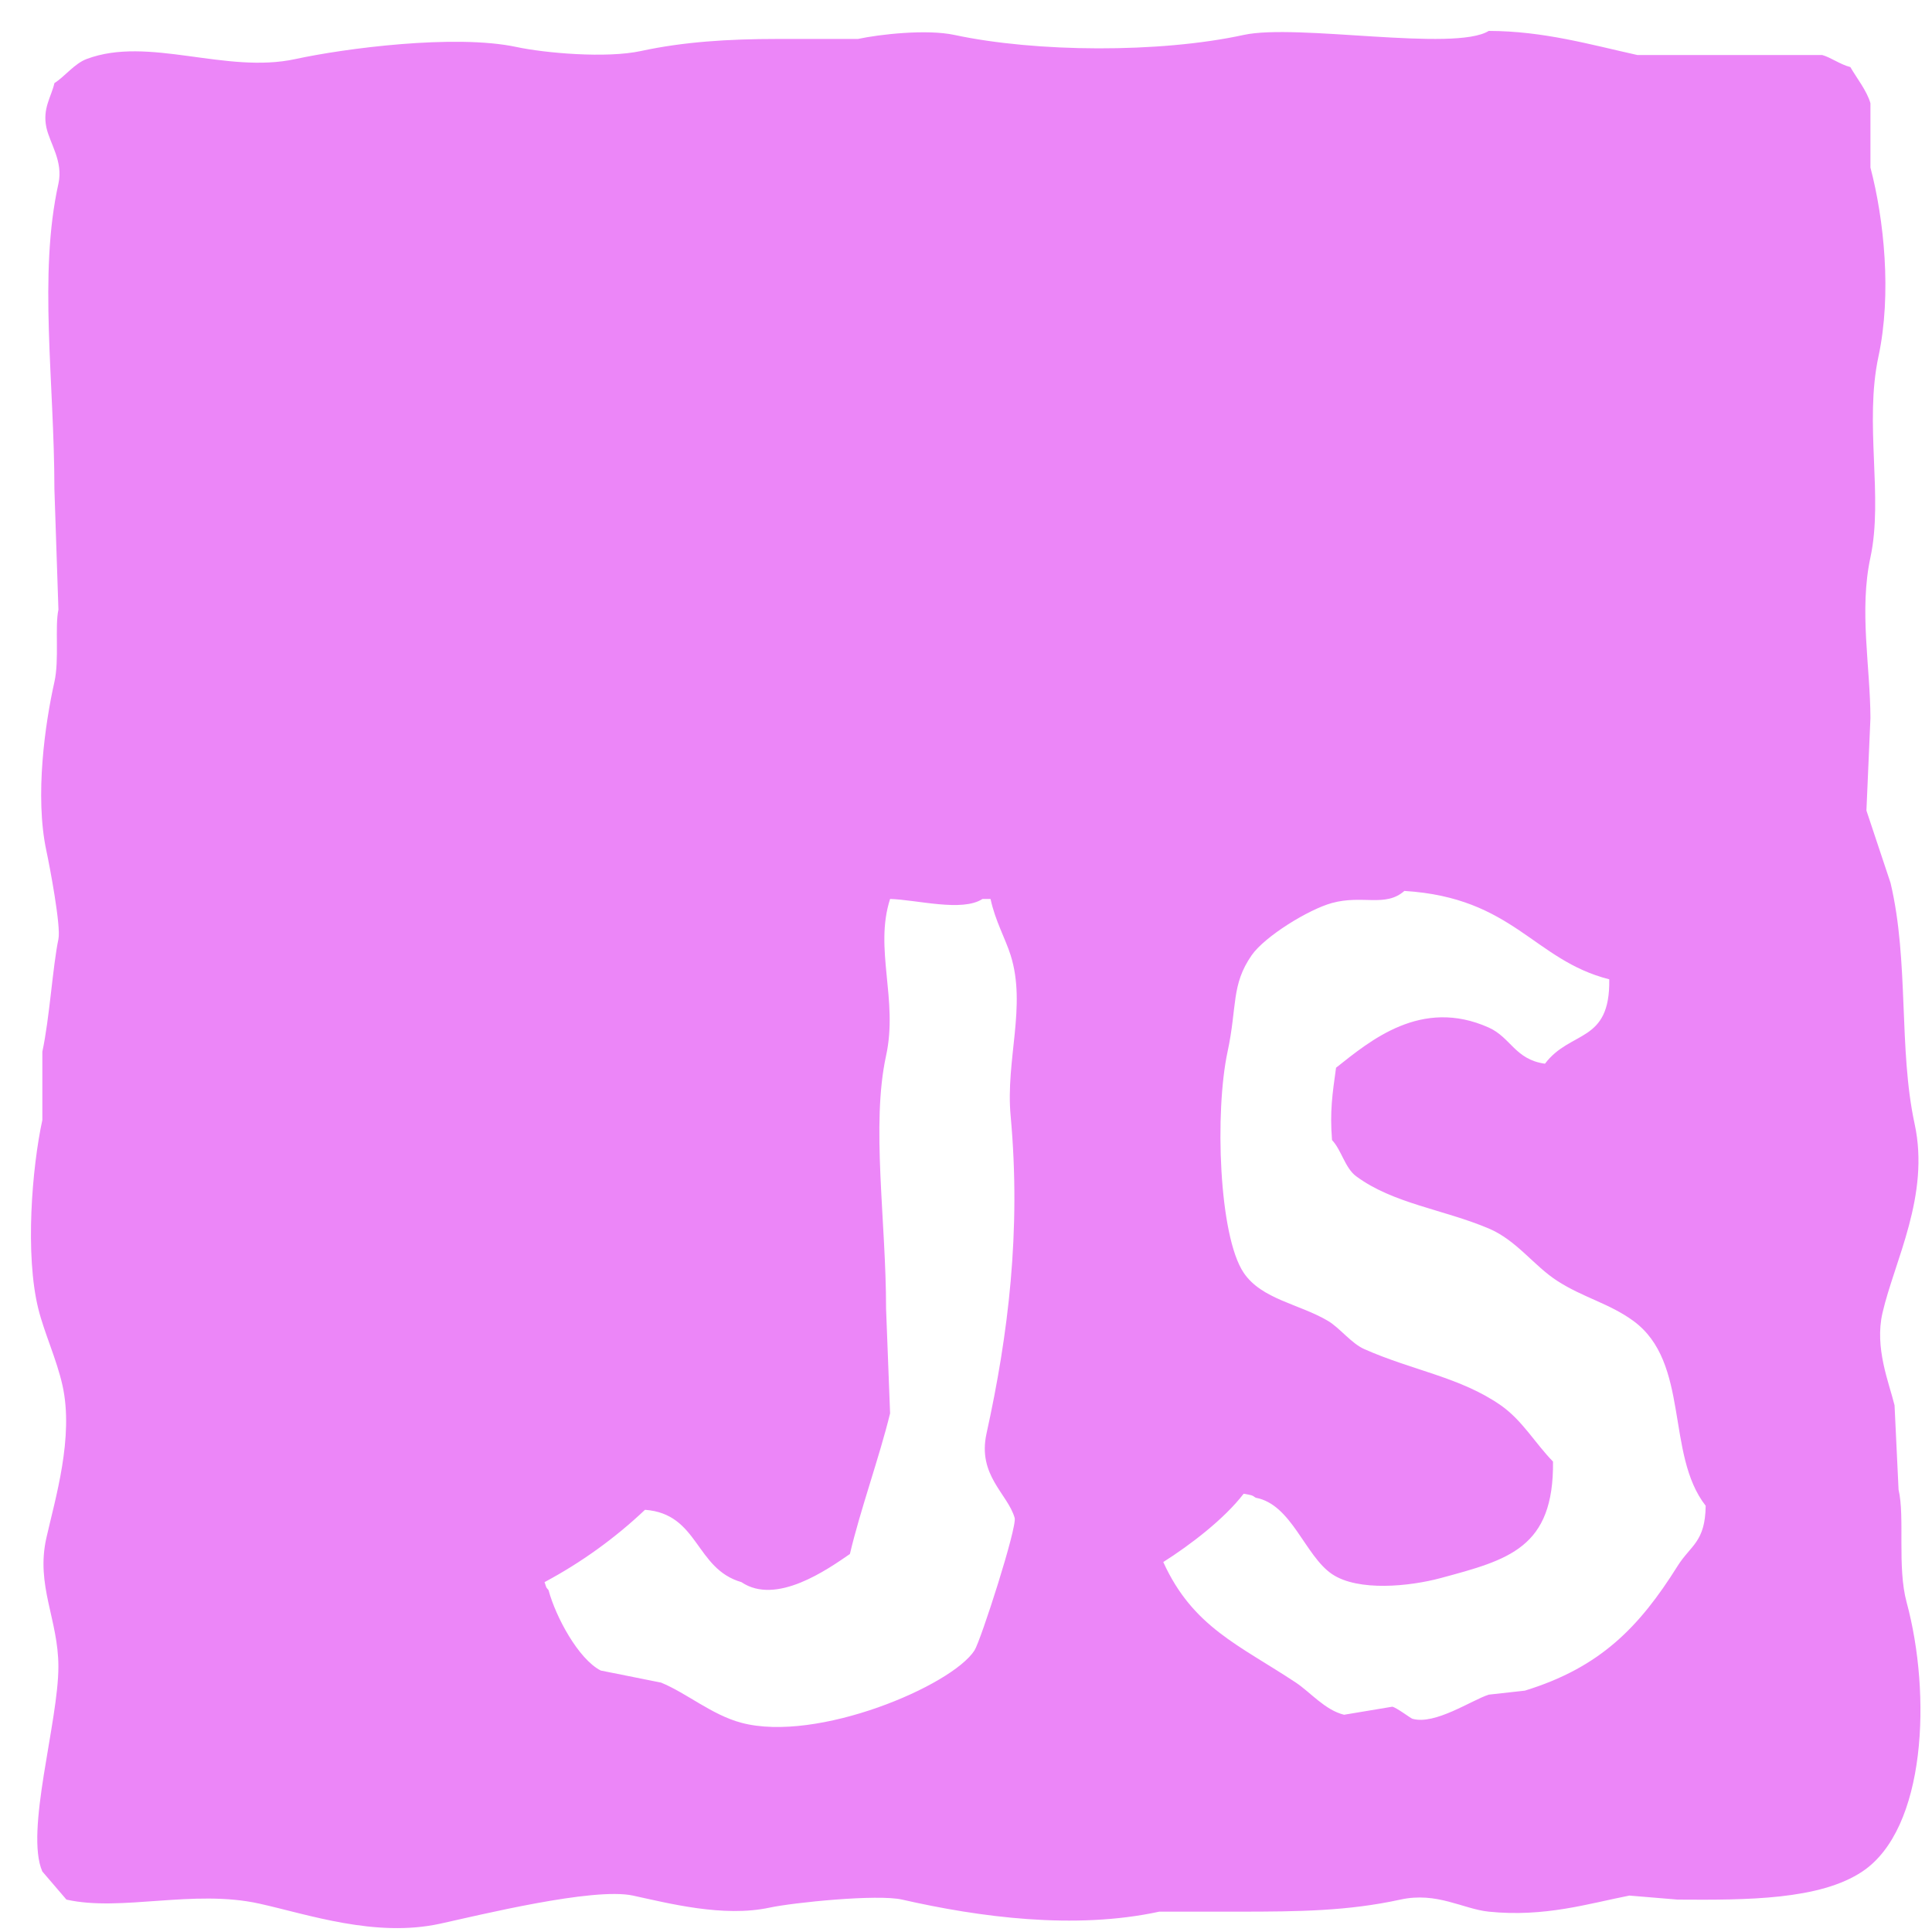
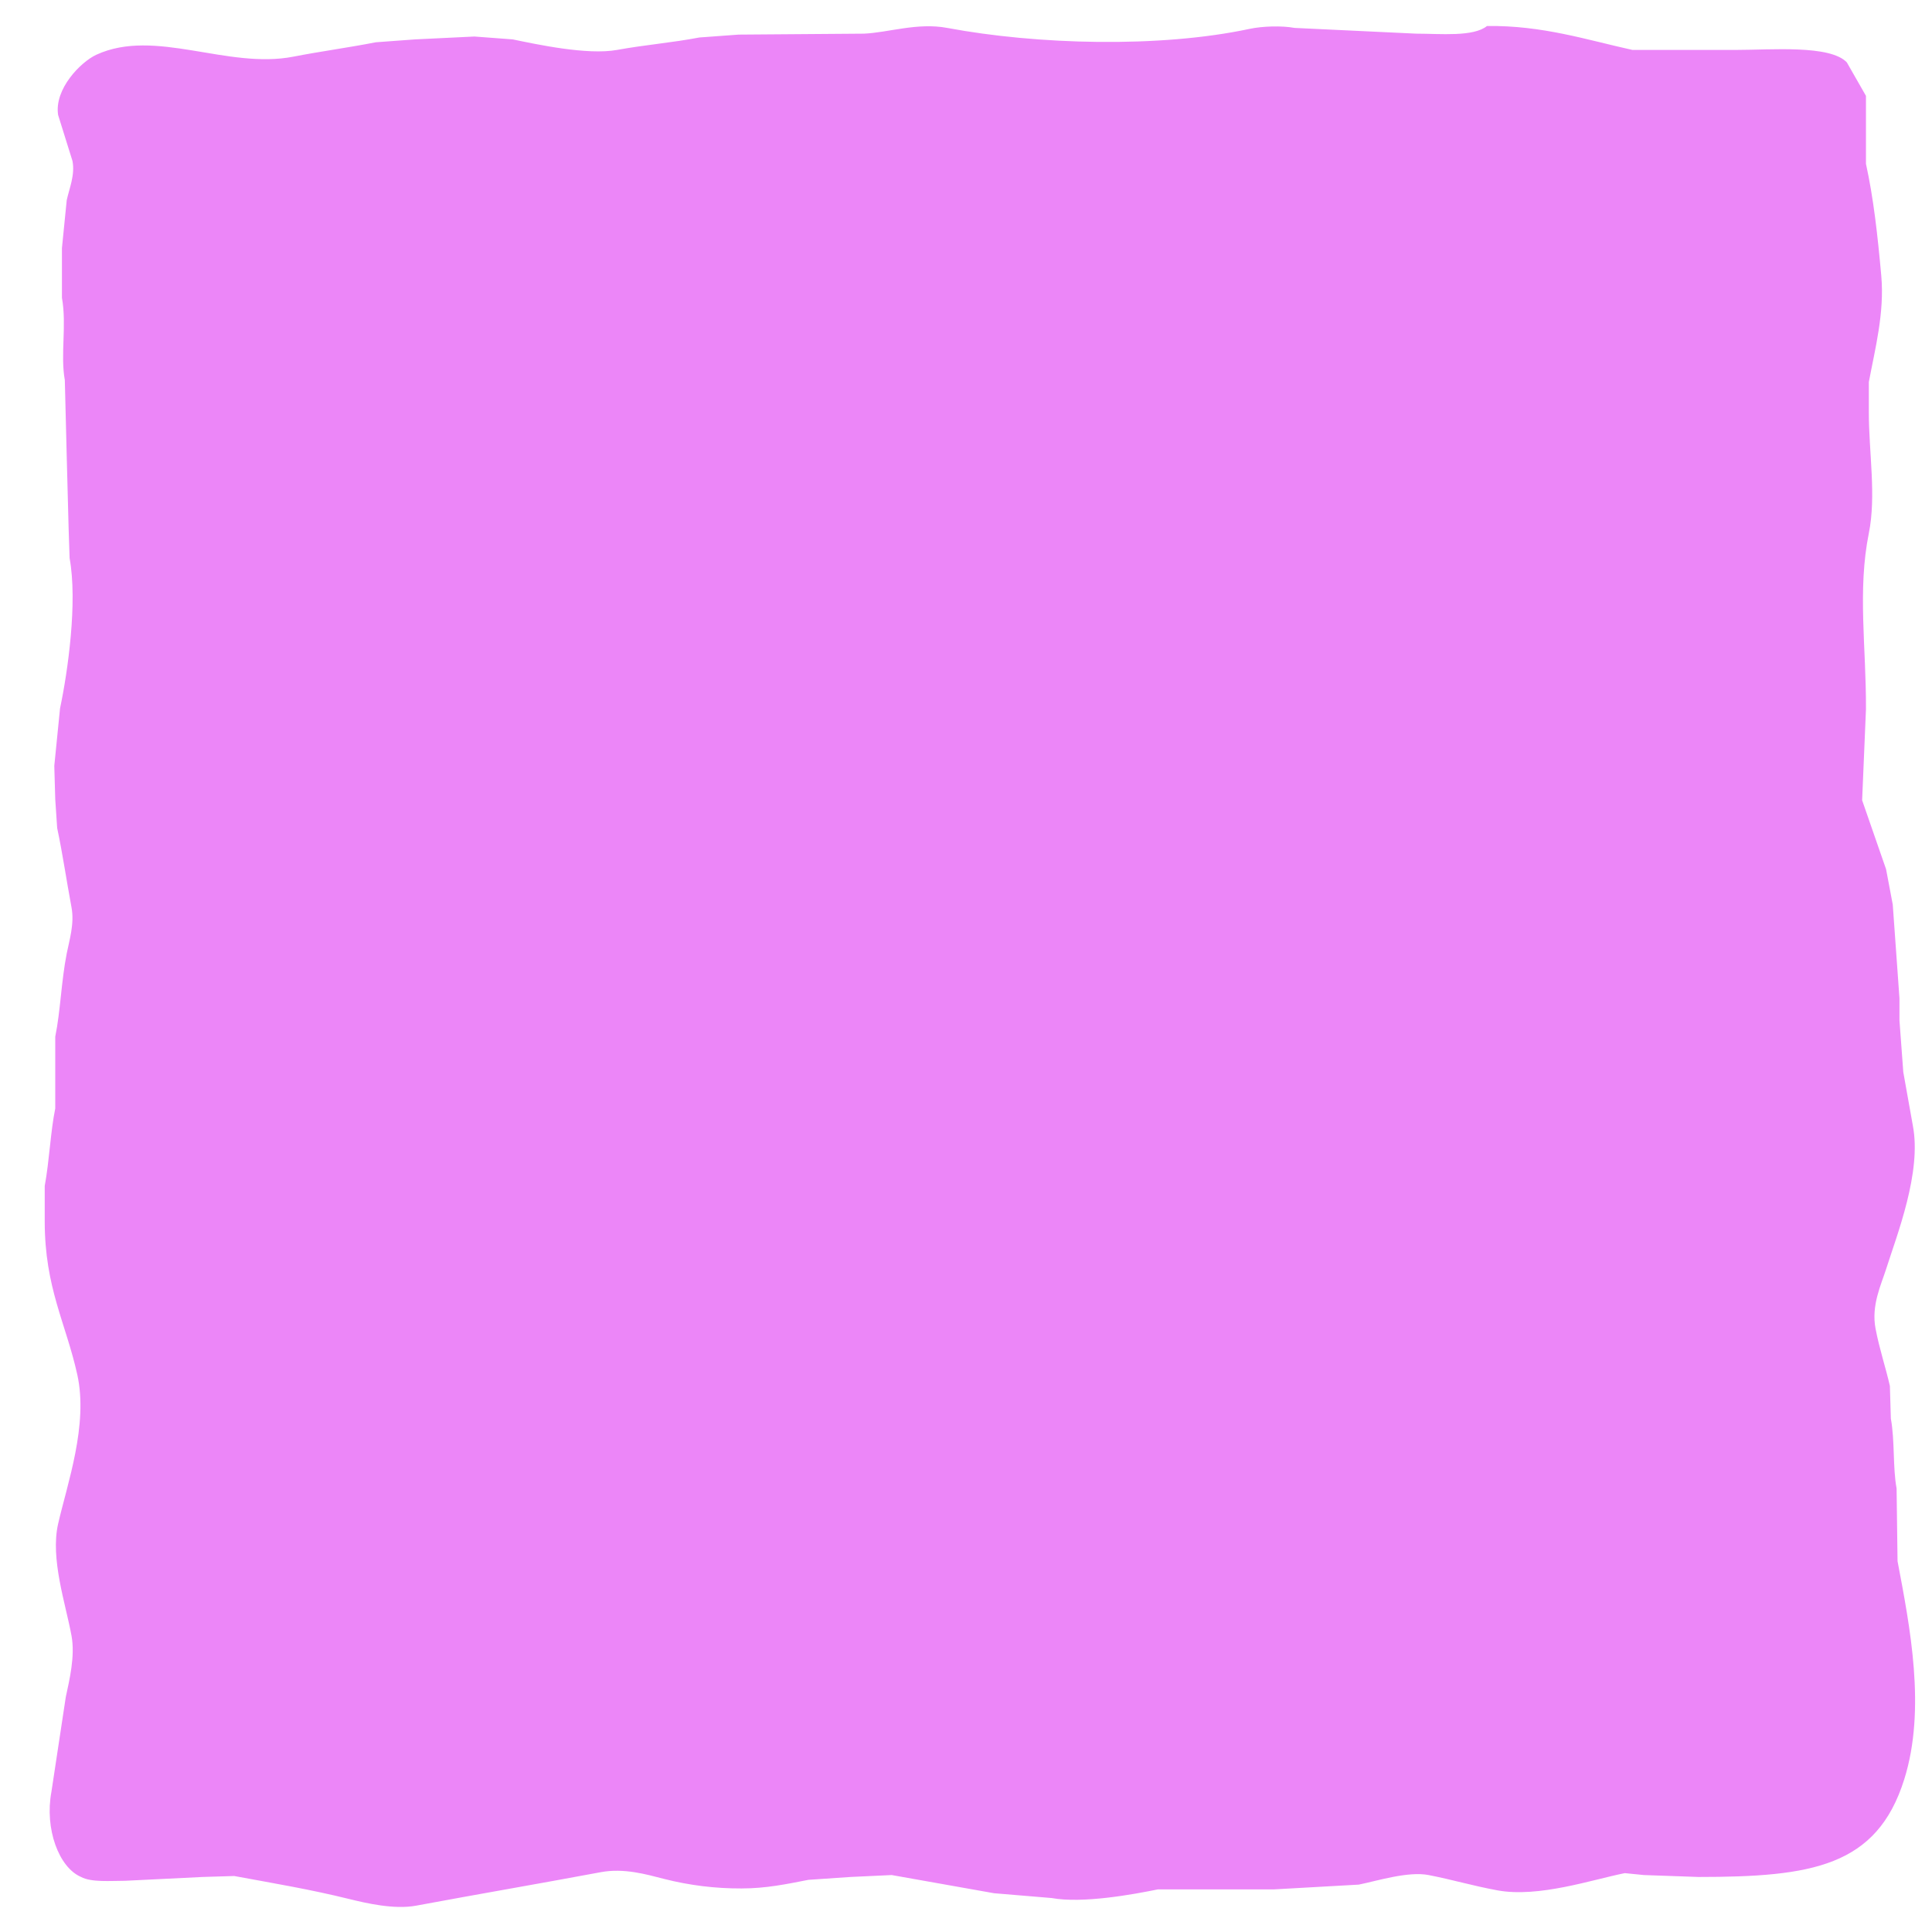
- <svg xmlns="http://www.w3.org/2000/svg" width="500" height="500" viewBox="0 0 500 500">
+ <svg xmlns="http://www.w3.org/2000/svg" width="2083" height="2083" viewBox="0 0 2083 2083">
  <defs>
    <style>
      .cls-1 {
        fill: #ec86f8;
        fill-rule: evenodd;
      }
    </style>
  </defs>
-   <path id="js_1" data-name="js 1" class="cls-1" d="M385.286,8c14.224,0.031,26.253,3.544,38.473,6.24H471.59c2.237,0.622,4.506,2.383,7.278,3.12,1.553,2.709,4.319,6.181,5.2,9.361V43.362c3.509,13.323,5.549,32.7,2.08,48.882-3.711,17.308,1.273,36.4-2.08,52-2.957,13.76-.048,28.169,0,41.6q-0.519,11.959-1.039,23.921l6.238,18.721c4.827,20.3,2.031,42.974,6.239,62.4,4,18.468-5.182,35.352-8.318,48.882-2.1,9.074,1.7,18.091,3.119,23.921q0.521,10.92,1.04,21.841c1.672,7.07-.392,19.979,2.08,29.122,6.438,23.818,5.106,58.617-11.438,69.683-11,7.36-29.812,7.41-47.831,7.28l-12.478-1.04c-10.487,2.055-21.951,5.647-36.393,4.16-6.708-.69-13.391-5.2-22.876-3.12-13.548,2.968-26.347,3.112-41.592,3.12h-20.8c-21.945,4.769-46.735,1.395-66.547-3.12-6.4-1.458-28.151.76-34.314,2.08-11.954,2.561-26.115-1.122-35.353-3.12-10.252-2.217-39.955,5.112-49.911,7.28-16.806,3.662-34.238-2.424-46.791-5.2-17.109-3.783-35.72,2.156-49.911-1.04l-6.239-7.28c-4.531-10.369,4.182-38.718,4.159-53.043C15.1,419.1,9.227,410.356,12,398.018c2.253-10.037,7.182-26.079,4.159-39.522-1.525-6.784-4.694-13.532-6.239-19.761-3.47-13.989-1.655-36.469,1.04-48.882V272.172c1.879-8.719,2.676-22.032,4.159-29.121,0.7-3.328-2.259-18.864-3.119-22.881-3.04-14.19-.311-33.047,2.08-43.682,1.29-5.738.081-14.26,1.04-18.721q-0.52-15.6-1.04-31.2c-0.018-28.01-4.174-55.493,1.04-79.043C16.4,41.713,12.871,37.094,12,32.961c-1.041-4.922,1.292-7.917,2.08-11.44,2.729-1.758,5.19-5.058,8.318-6.24,16-6.047,36.015,3.932,54.07,0,12.513-2.725,41.23-6.527,57.189-3.12,7.378,1.575,23.233,2.987,32.234,1.04,10.957-2.37,22.461-3.117,35.353-3.12h20.8c5.547-1.2,17.783-2.578,24.955-1.04,21.039,4.511,53.066,4.747,74.866,0C335.651,6.036,376.44,13.481,385.286,8ZM363.45,230.57c-4.917,4.325-10.788.951-18.716,3.12-6.148,1.682-17.437,8.687-20.8,13.521-5.349,7.7-3.723,13.261-6.239,24.961-3.336,15.516-2.279,47.615,4.159,57.2,4.65,6.925,14.447,8.09,21.836,12.48,3.016,1.792,6.037,5.807,9.358,7.281,12.608,5.594,24.885,7.26,35.354,14.56,5.566,3.882,8.853,9.783,13.517,14.561,0.234,22.371-11.465,25.409-29.115,30.161-7.882,2.123-21.278,3.543-28.074-1.04-7.011-4.727-10.447-18.069-19.756-19.761-1.116-.781-0.984-0.625-3.12-1.04-4.99,6.515-13.791,13.245-20.8,17.681,7.646,16.858,19.685,21.5,34.314,31.2,3.742,2.481,7.545,7.123,12.477,8.32l12.478-2.08c1.1,0.21,4.755,2.992,5.2,3.12,5.833,1.682,15.3-4.8,19.756-6.24l9.358-1.04c19.493-5.992,29.592-16.425,39.513-32.242,3.386-5.4,7.165-6.176,7.279-15.6-10.441-13.364-3.976-37.06-18.717-47.842-6.208-4.54-13.013-6.029-19.756-10.4-6.036-3.913-10.463-10.469-17.677-13.521-11.695-4.947-24.744-6.42-34.313-13.52-2.891-2.145-3.776-6.755-6.239-9.361-0.6-7.412.1-11.913,1.04-18.721,8.853-7,22.06-18.195,39.512-10.4,5.711,2.551,6.82,8.288,14.557,9.36,6.607-8.769,16.914-5.212,16.637-21.841C396.824,248.458,391.736,232.324,363.45,230.57Zm-133.095,2.08c-4.18,12.99,2.139,25.995-1.039,40.562-3.911,17.923,0,42.618,0,65.523q0.519,13.519,1.039,27.041c-2.748,11.267-7.741,25.078-10.4,36.4-5.771,3.97-19.083,13.386-28.074,7.28-12.026-3.455-10.978-17.685-24.956-18.72a120.363,120.363,0,0,1-26,18.72c0.656,1.825.2,1.011,1.04,2.08,1.848,6.9,7.736,17.855,13.518,20.8l15.6,3.121c6.711,2.753,13.1,8.352,20.8,10.4,19.647,5.232,54.424-9.58,60.308-18.721,1.609-2.5,11.092-31.927,10.4-34.321-1.815-6.267-9.668-10.981-7.278-21.841,5.6-25.445,8.982-52.309,6.239-82.164-1.335-14.521,4.153-28.419,0-41.6-1.343-4.26-4-8.915-5.2-14.561h-2.08C249.024,236.079,237.332,232.852,230.355,232.65Z" />
+   <path id="javascript_bg_1" data-name="javascript bg 1" class="cls-1" d="M1603.2,28.032c60.04-.78,108,15.072,156.83,25.8h111.44c38.08,0,101.45-5.689,119.69,13.414q10.32,18.056,20.64,36.115v73.263c8.04,36.549,12.53,76.216,16.51,120.728,3.6,40.2-6.89,79.607-13.41,114.537v33.019c0,42.877,8.14,89.552,0,130.015-12.4,61.63-2.76,122.833-3.1,189.863q-2.055,49.01-4.13,98.027,12.9,37.145,25.8,74.3,3.615,19.088,7.22,38.179,3.615,50.559,7.23,101.126v23.73q2.055,27.855,4.12,55.72l10.32,57.78c9.63,50.2-17.07,117.58-28.89,154.78-5.31,16.72-16.11,39-11.35,63.98,4.22,22.16,11.01,42.14,15.48,61.91q0.51,17.535,1.03,35.08c4.4,24.05,1.99,52.92,6.19,75.33q0.51,39.21,1.03,78.42c13.36,70.67,30.98,159.51,7.23,235.27-29.54,94.19-100.02,105.25-221.85,105.25l-58.81-2.07q-10.32-1.02-20.64-2.06c-34.38,6.8-92.78,26.75-137.23,18.57-27.25-5.01-48.33-11.48-74.3-16.51-22.27-4.31-55.82,6.4-75.32,10.32l-91.83,5.16H1248.24c-25.97,5.32-80.96,15.45-114.53,9.29l-61.91-5.16q-55.2-9.81-110.406-19.61l-44.369,2.07-45.4,3.09c-23.5,4.58-45.491,9.28-72.228,9.29a332.038,332.038,0,0,1-83.579-10.32c-18.979-4.87-43.1-11.89-68.1-7.22-70.024,13.06-130.277,23.3-199.144,36.11-23.547,4.38-53.784-2.67-72.228-7.22-42.379-10.45-78.657-16.4-123.821-24.76q-17.023.51-34.05,1.03-41.786,2.055-83.579,4.12c-15.877.01-36.457,1.84-47.464-4.12-24.1-10.23-39.436-52.13-31.987-91.84q7.738-51.075,15.478-102.15c3.737-17.67,10.272-43.79,6.191-66.04-6.359-34.67-23.051-83.03-14.446-120.73,9.849-43.16,32.68-106.63,20.637-160.97-12.282-55.42-35.075-93.48-35.082-165.1v-38.18c5.135-28.17,6.155-58.17,11.35-83.58v-77.39c5.67-27.84,6.417-59.35,12.382-89.77,2.743-13.99,8.458-31.9,5.159-49.531-5.415-28.952-9.644-58.331-15.478-85.645L59.57,861.778l-1.032-36.115,6.191-61.912c8.4-39.635,19.011-114.441,10.318-162l-1.032-30.956q-1.032-39.207-2.064-78.422l-2.064-82.549c-4.983-27.782,2.238-58.873-3.1-88.74V267.425l5.159-51.593c2.536-11.976,9.164-27.18,6.191-42.307L62.666,124c-4.371-28.013,24.392-57.252,41.273-65.008C167.243,29.9,245.174,75.026,316.5,61.052c28.334-5.551,59.012-9.667,88.738-15.478l42.305-3.1,63.974-3.1,41.273,3.1c25.553,5.257,80.269,17.2,112.47,11.351C696.3,48.188,724.069,46.144,754,40.415l42.3-3.1,135.171-1.032c26.351-1.137,57.689-12.2,89.769-6.191,96.58,18.1,228.8,21.808,326.06,1.032,13.86-2.96,34.68-3.568,48.5-1.032l131.04,6.191C1552.54,36.3,1588.58,39.995,1603.2,28.032Z" />
</svg>
